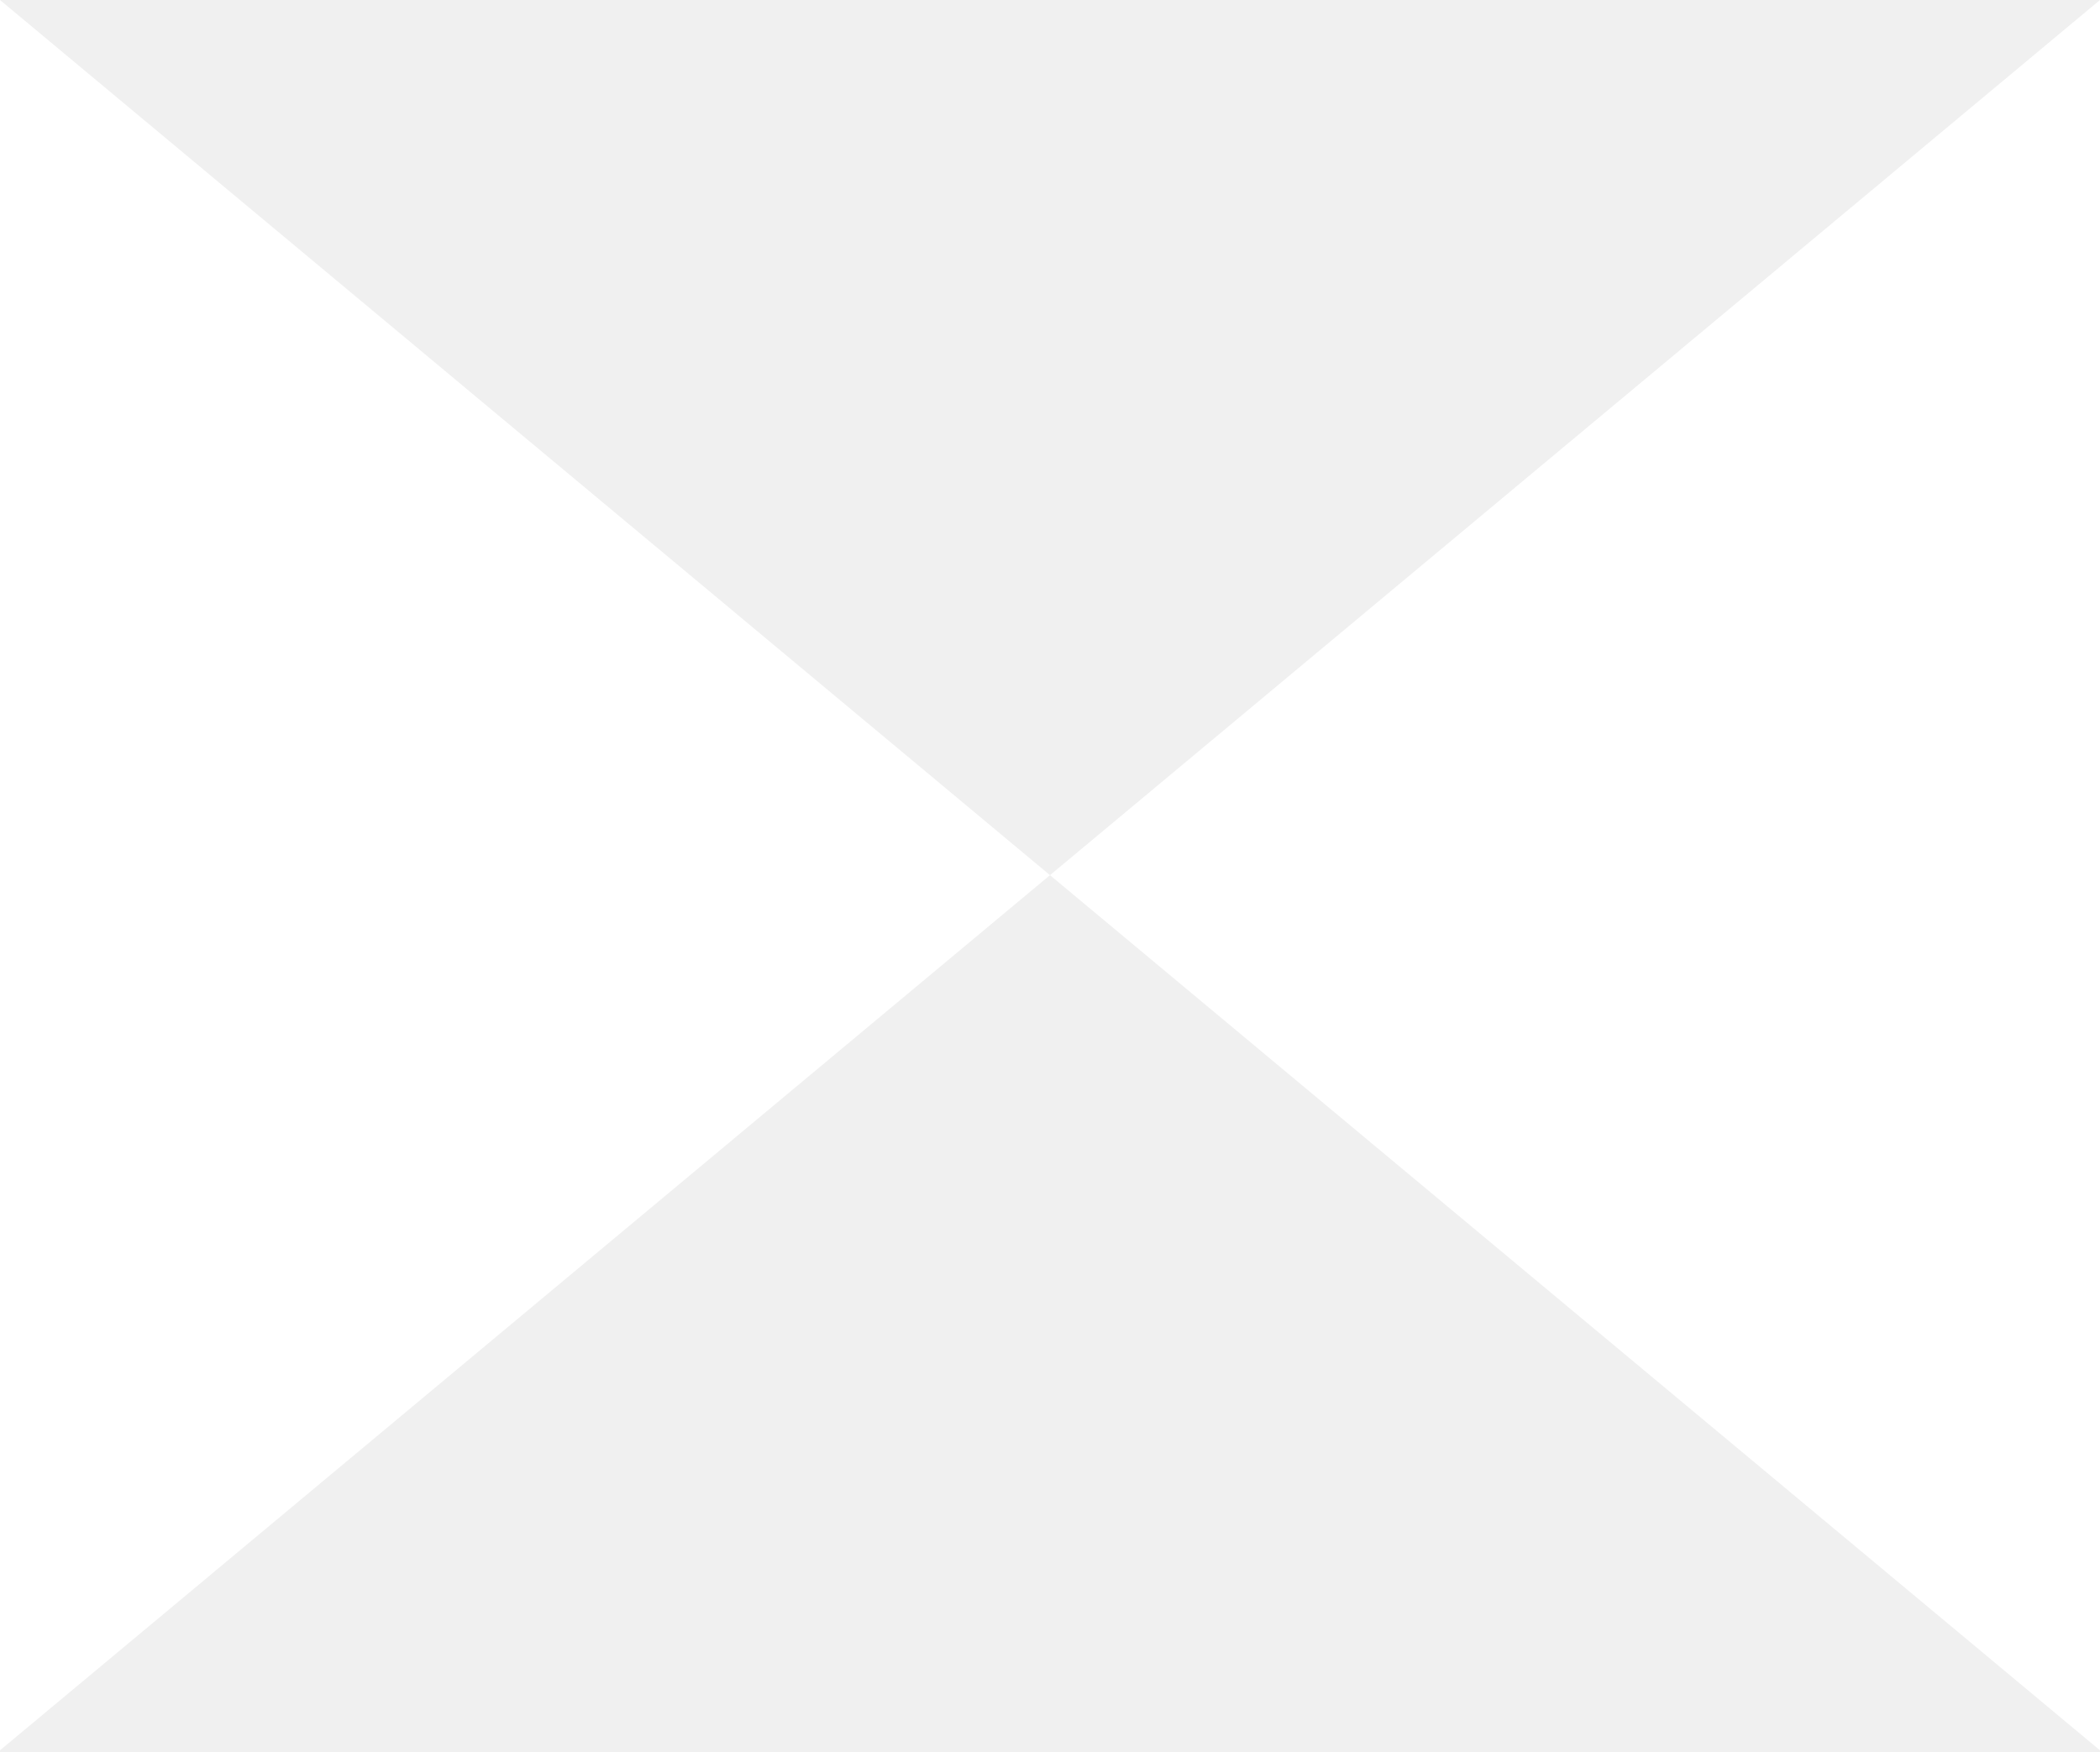
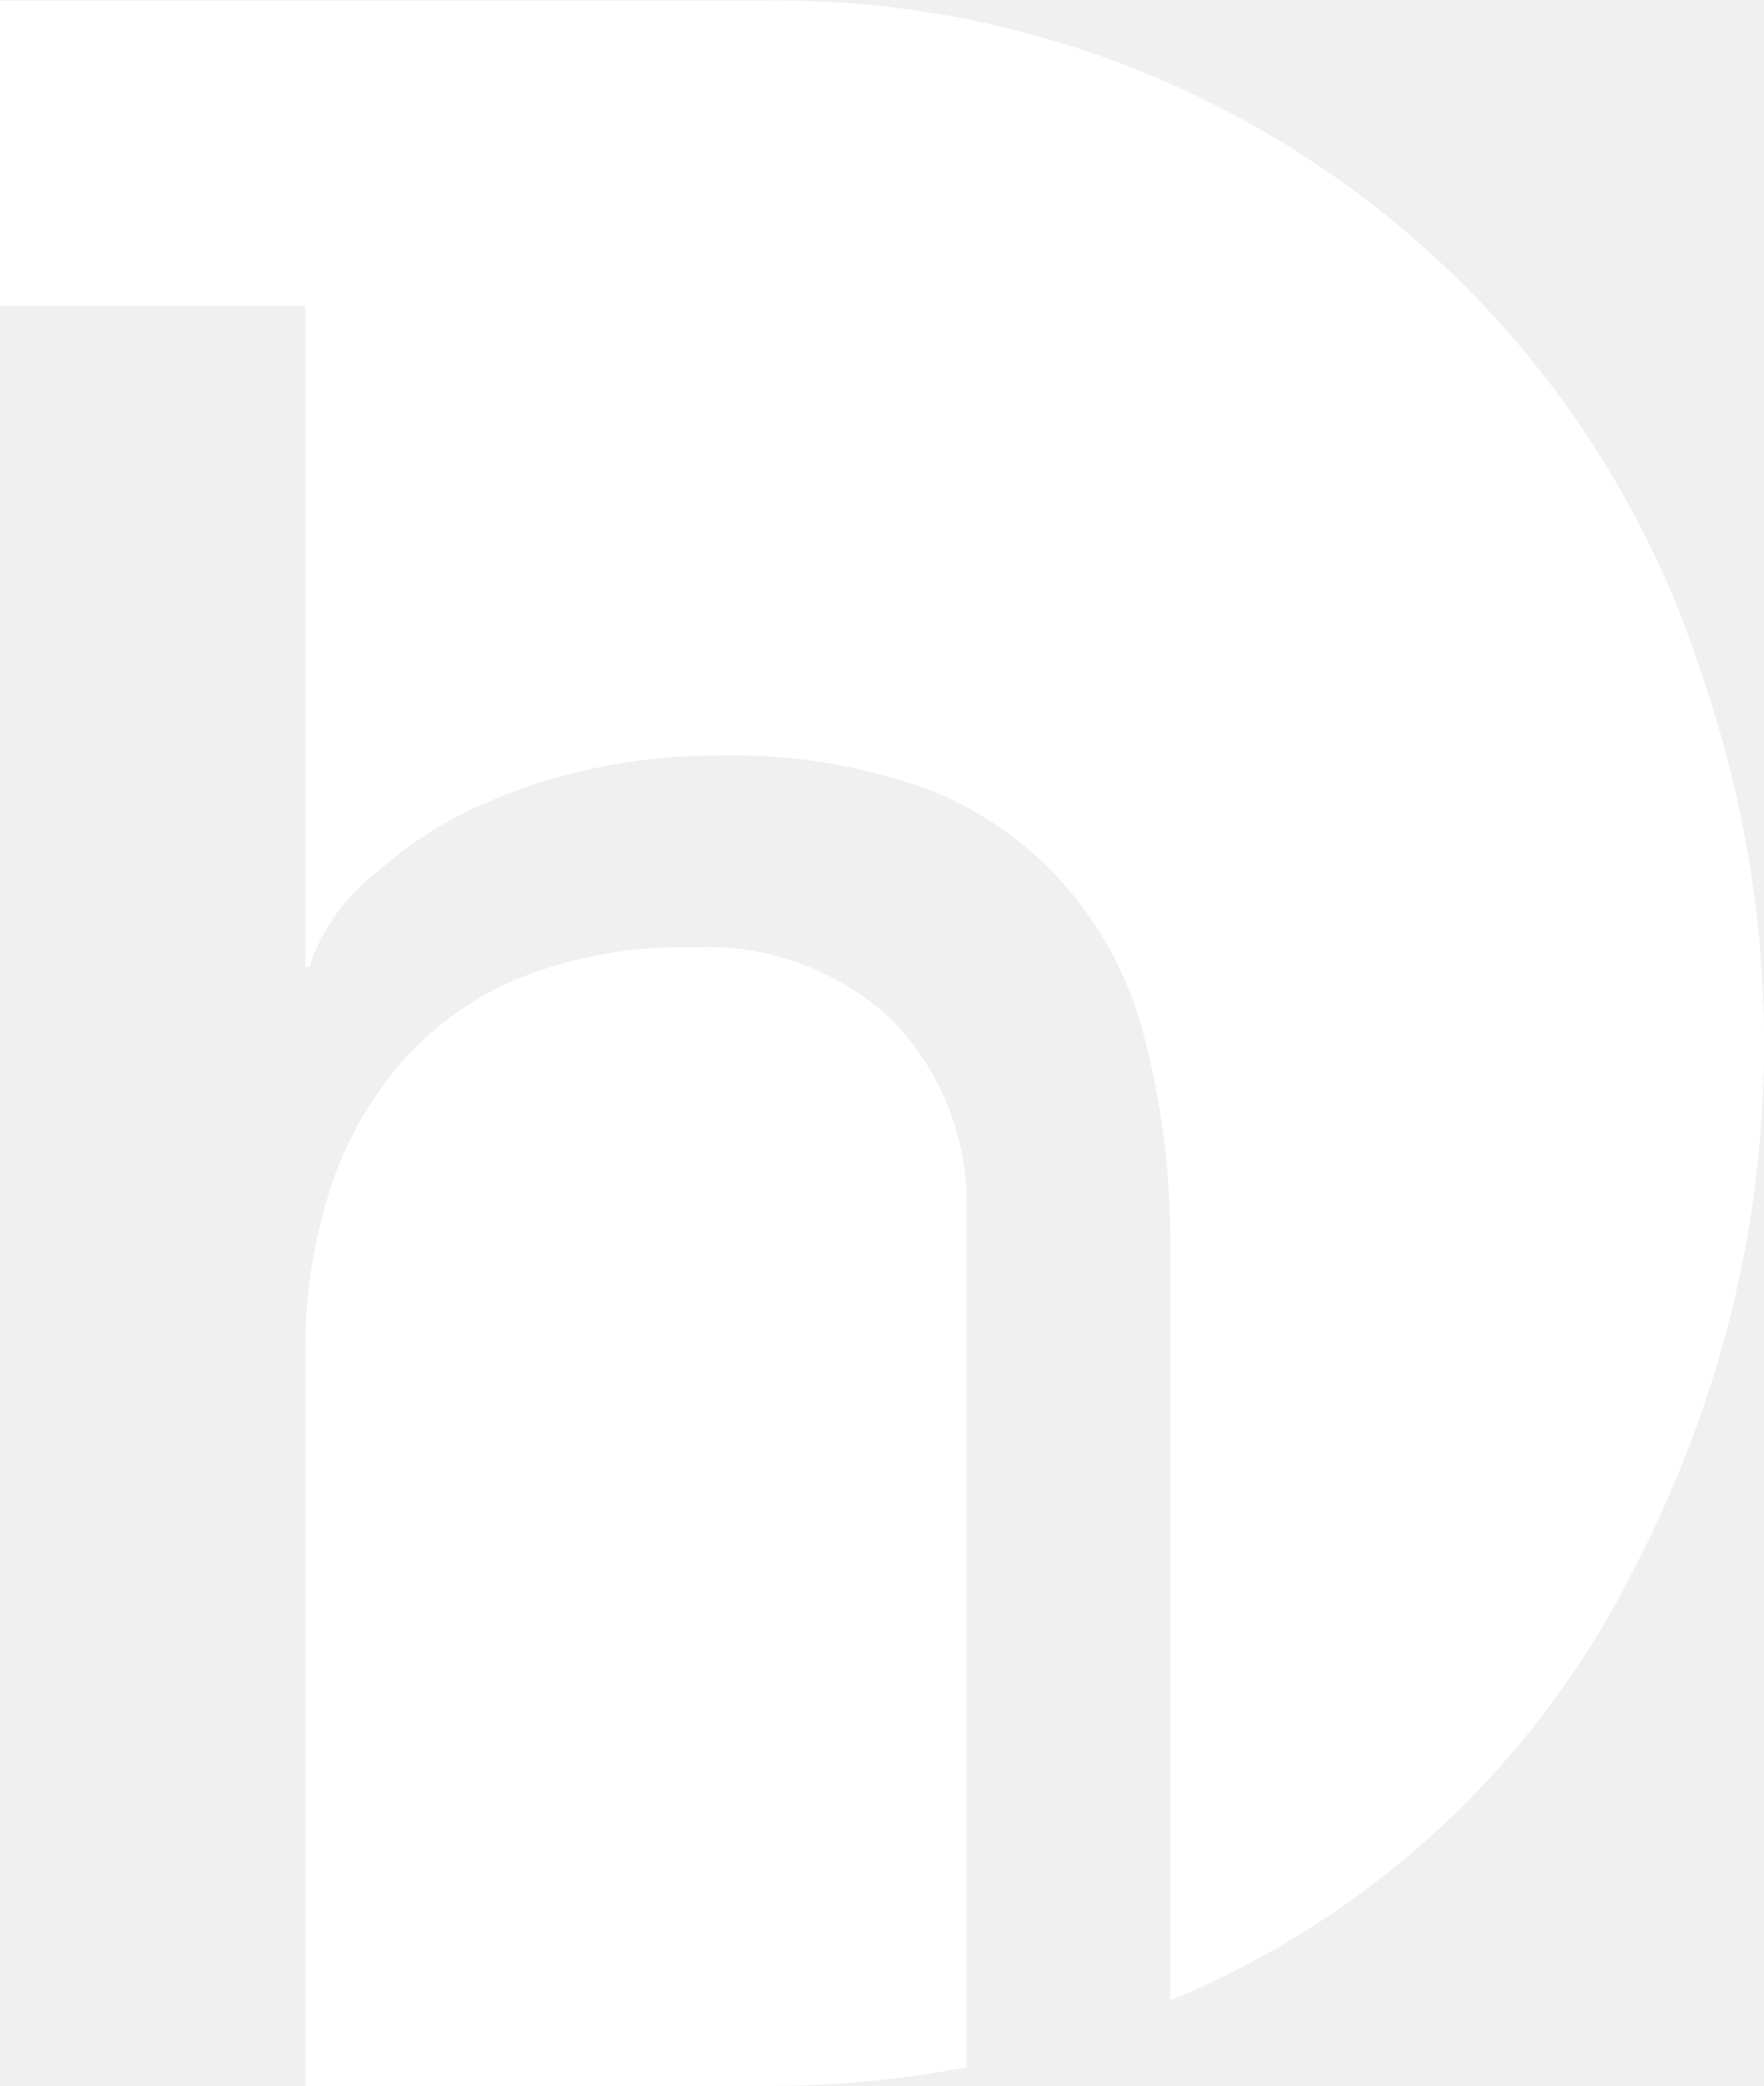
- <svg xmlns="http://www.w3.org/2000/svg" id="Layer_1" data-name="Layer 1" viewBox="0 0 25 20.85">
+ <svg xmlns="http://www.w3.org/2000/svg" id="Layer_1" data-name="Layer 1" viewBox="0 0 34.66 41">
  <defs>
    <style>.cls-1{fill:#fff;}</style>
  </defs>
-   <polygon class="cls-1" points="0 0 0 20.84 25 0 25 20.84 0 0" />
+   <path class="cls-1" d="M540.42,45.19c-0.13-.4-0.27-0.79-0.42-1.18a19.12,19.12,0,0,0-18-12H507v6h6V51h0.08a3.88,3.88,0,0,1,1.38-1.9,7.68,7.68,0,0,1,2-1.28,10.31,10.31,0,0,1,2.32-.74,11.69,11.69,0,0,1,2.35-.23,11.08,11.08,0,0,1,4.2.7A6.93,6.93,0,0,1,528,49.48a7.24,7.24,0,0,1,1.5,2.94A15.79,15.79,0,0,1,530,56.2V71.32a17.74,17.74,0,0,0,9-8.26,23.57,23.57,0,0,0,1.48-3.41A22,22,0,0,0,540.42,45.19Z" transform="translate(-507 -32)" />
+   <path class="cls-1" d="M526,55.71A5.16,5.16,0,0,0,524.48,52a5.31,5.31,0,0,0-3.87-1.38,8.73,8.73,0,0,0-3.37.59,6.32,6.32,0,0,0-2.36,1.68,7.24,7.24,0,0,0-1.41,2.54,10.34,10.34,0,0,0-.47,3.19V73h9a21,21,0,0,0,4-.37V55.71Z" transform="translate(-507 -32)" />
</svg>
